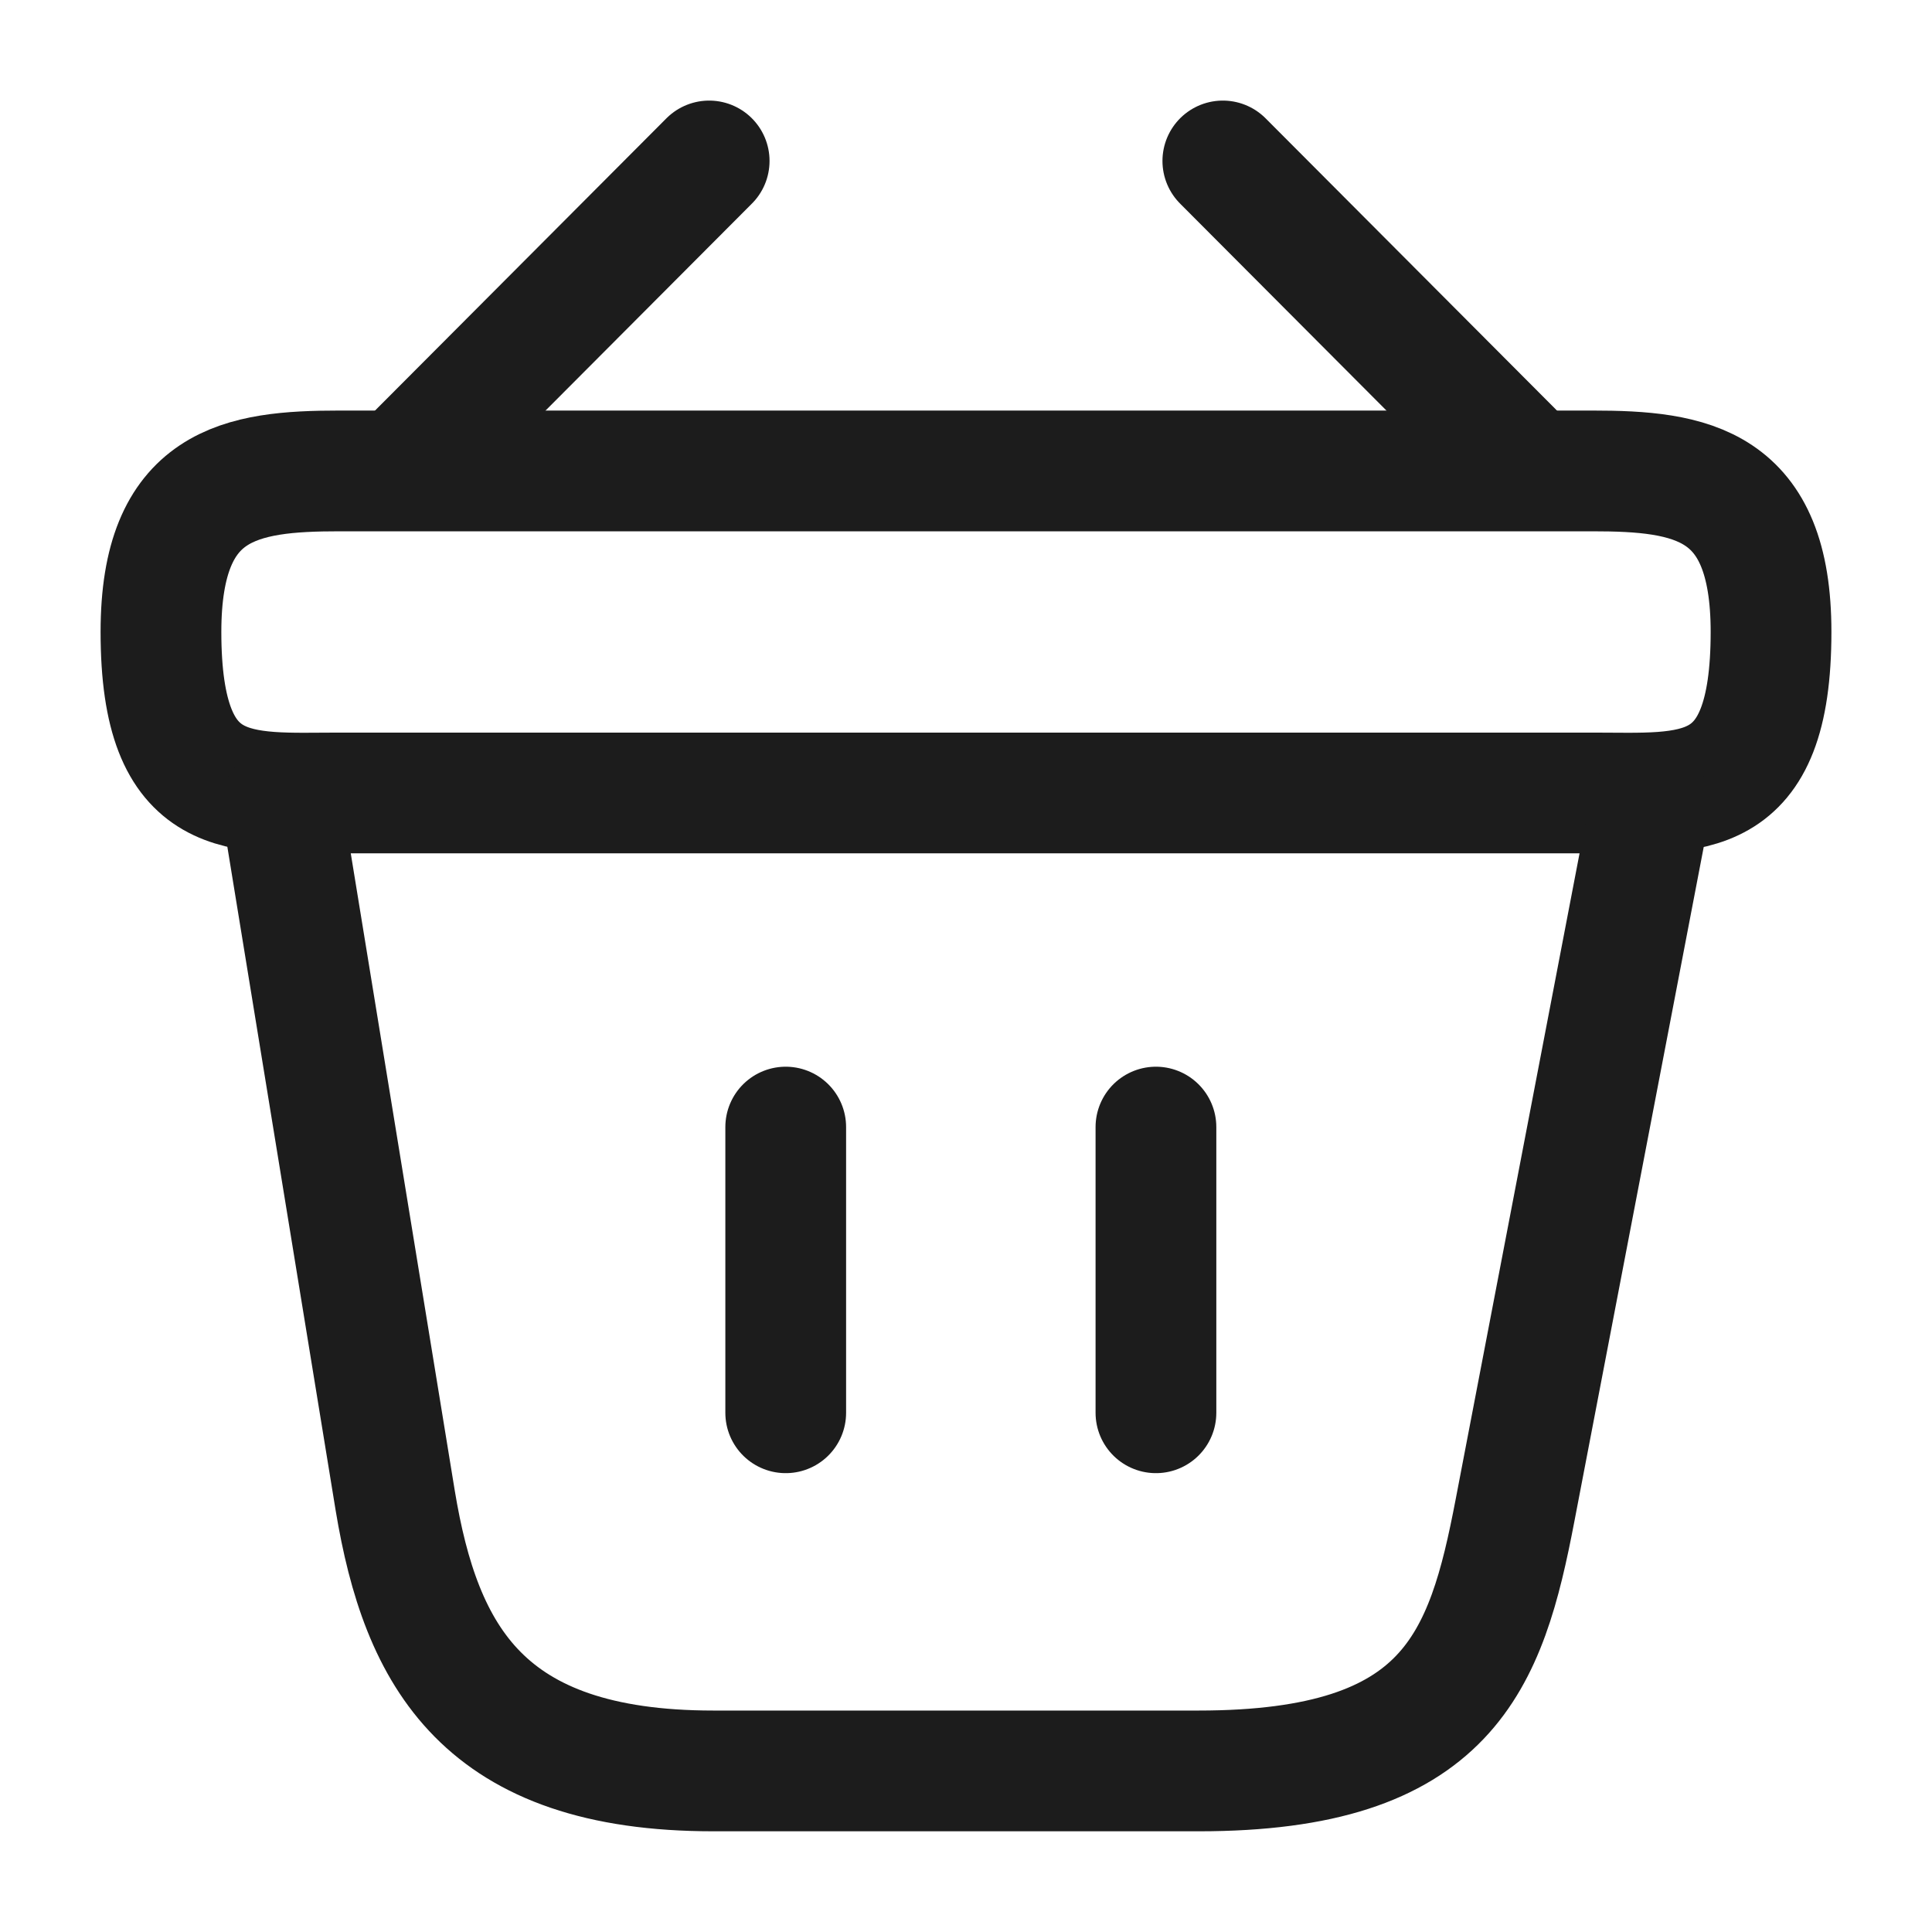
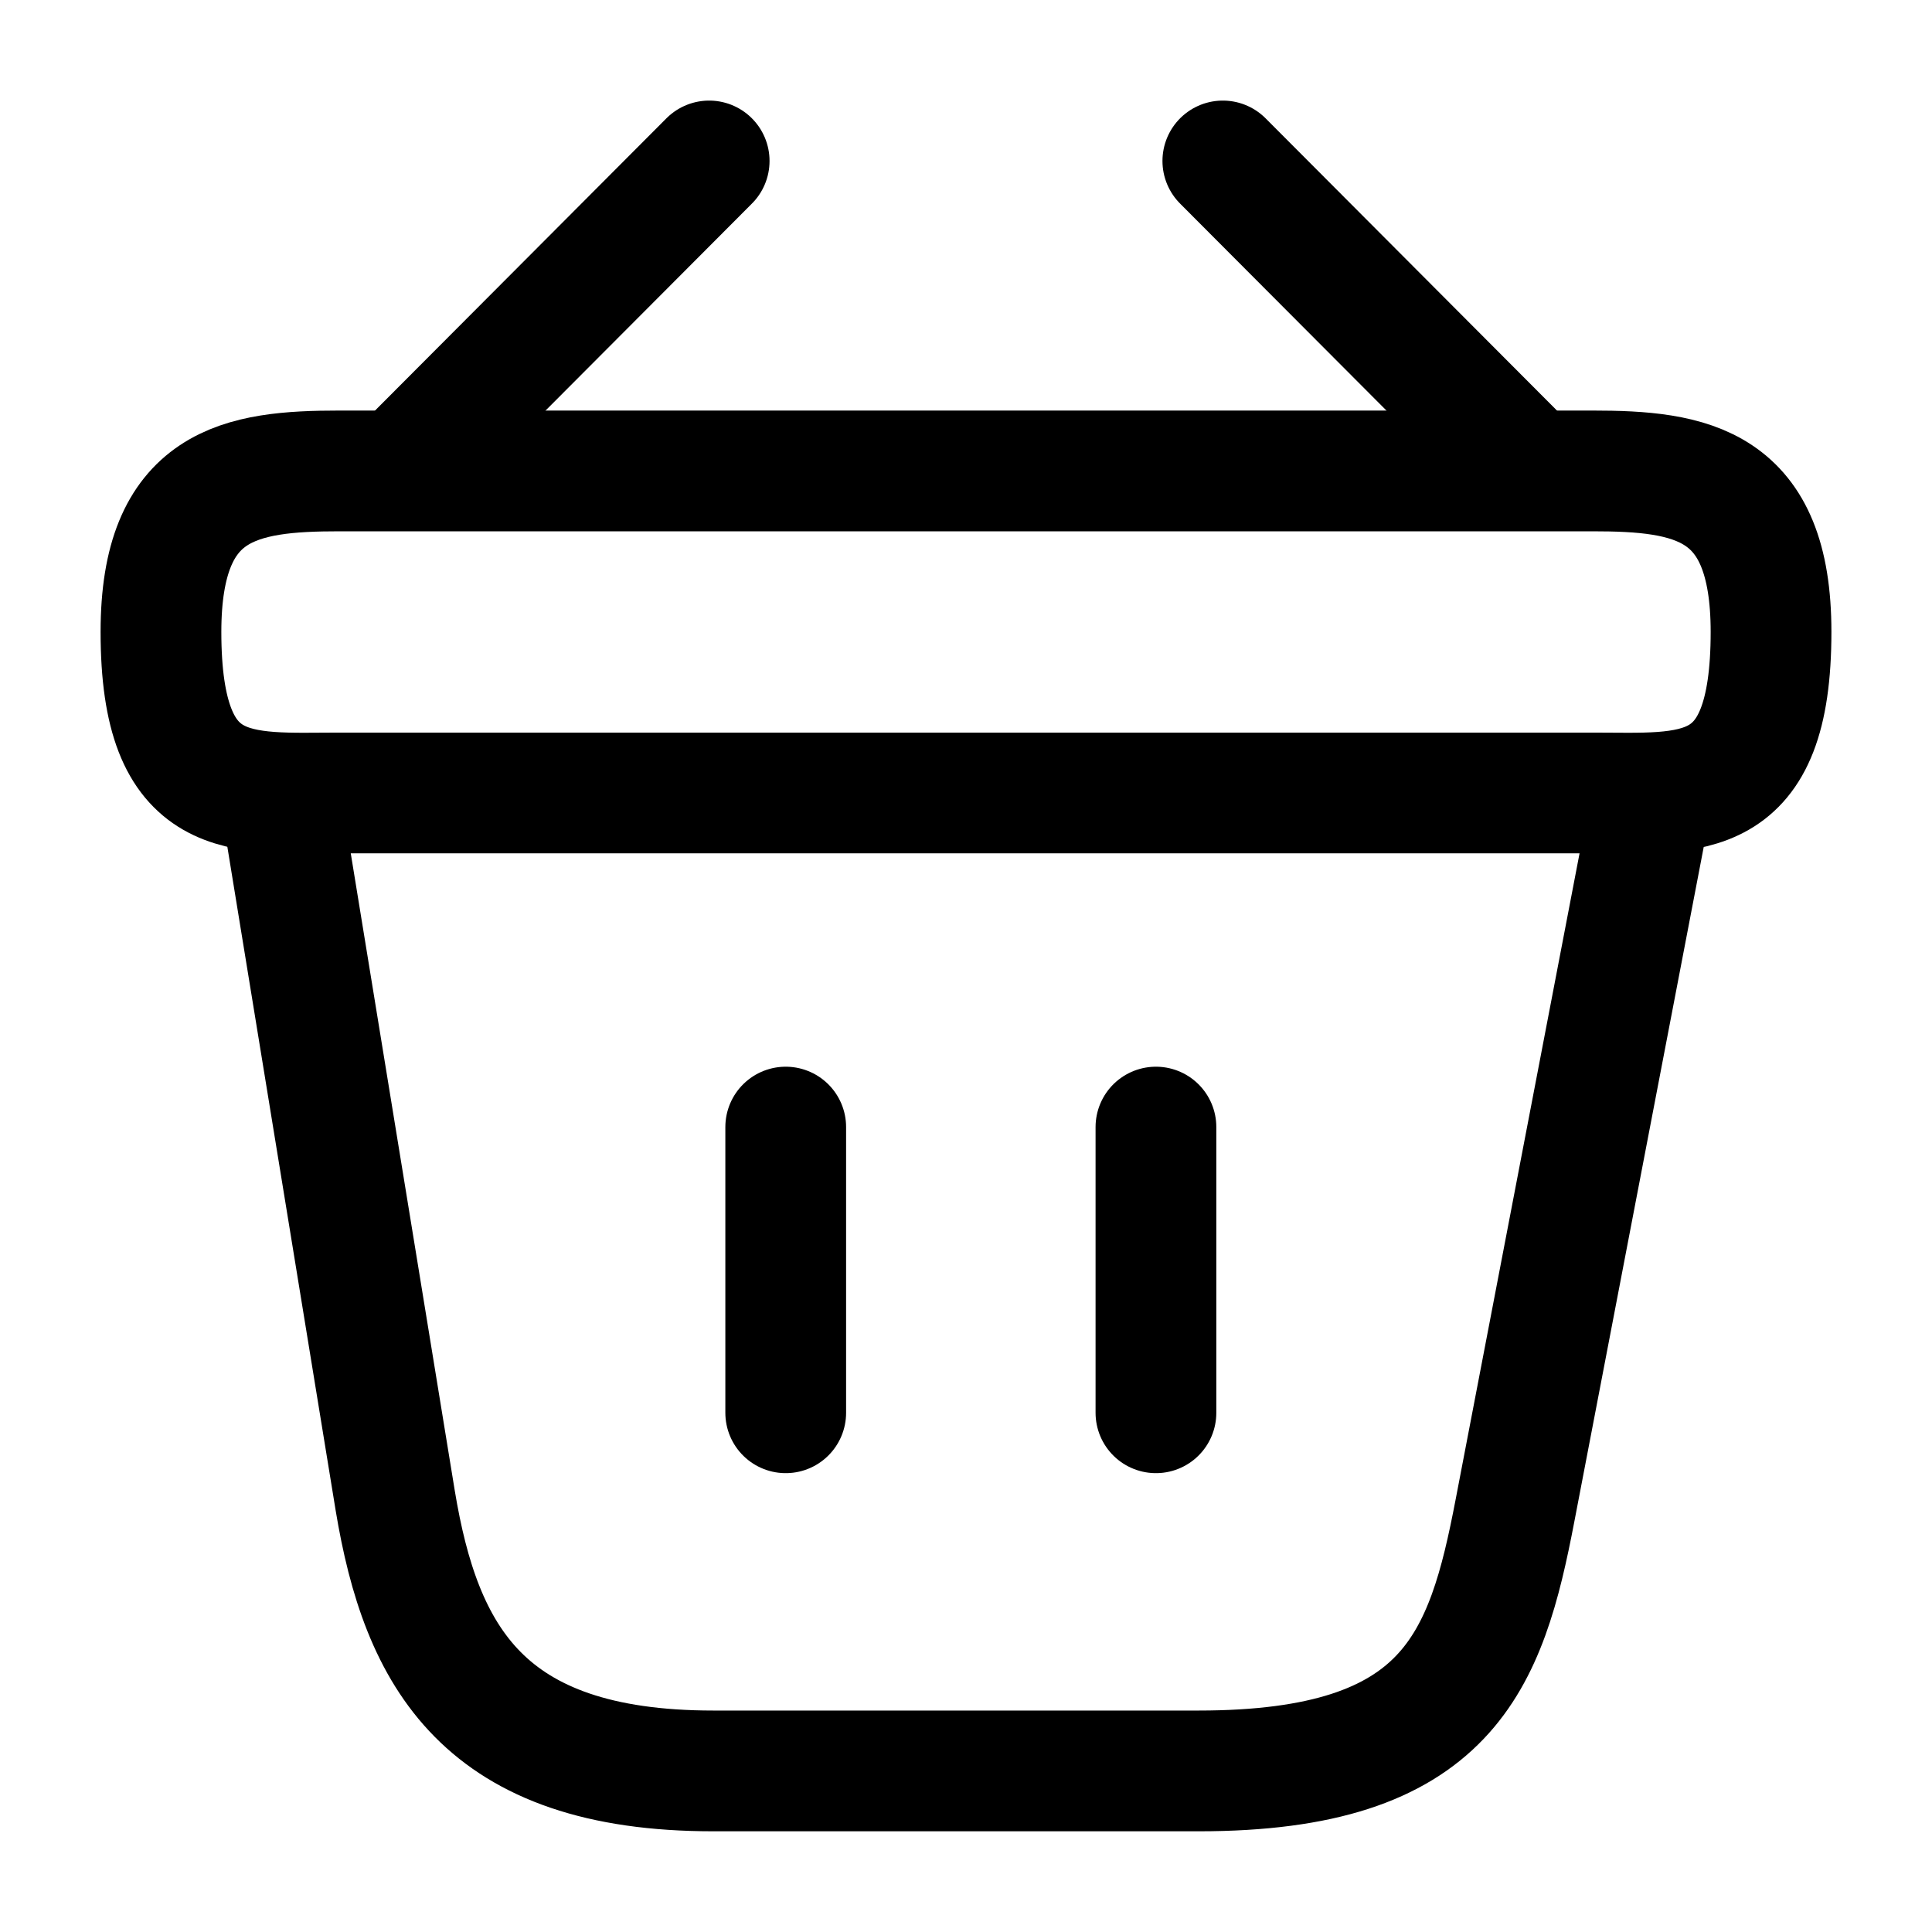
<svg xmlns="http://www.w3.org/2000/svg" width="16" height="16" viewBox="0 0 16 16" fill="none">
-   <path d="M5.873 1.333L3.46 3.753" stroke="#1C1C1C" stroke-miterlimit="10" stroke-linecap="round" stroke-linejoin="round" />
-   <path d="M10.127 1.333L12.54 3.753" stroke="#1C1C1C" stroke-miterlimit="10" stroke-linecap="round" stroke-linejoin="round" />
-   <path d="M1.333 5.233C1.333 4 1.993 3.9 2.813 3.9H13.187C14.007 3.9 14.667 4 14.667 5.233C14.667 6.667 14.007 6.567 13.187 6.567H2.813C1.993 6.567 1.333 6.667 1.333 5.233Z" stroke="#1C1C1C" />
-   <path d="M6.507 9.334V11.7" stroke="#1C1C1C" stroke-linecap="round" />
-   <path d="M9.573 9.334V11.7" stroke="#1C1C1C" stroke-linecap="round" />
-   <path d="M2.333 6.667L3.273 12.427C3.487 13.72 4 14.666 5.907 14.666H9.927C12 14.666 12.307 13.76 12.547 12.507L13.667 6.667" stroke="#1C1C1C" stroke-linecap="round" />
+   <path d="M5.873 1.333L3.46 3.753" stroke="currentColor" stroke-miterlimit="10" stroke-linecap="round" stroke-linejoin="round" />
+   <path d="M10.127 1.333L12.54 3.753" stroke="currentColor" stroke-miterlimit="10" stroke-linecap="round" stroke-linejoin="round" />
+   <path d="M1.333 5.233C1.333 4 1.993 3.9 2.813 3.9H13.187C14.007 3.9 14.667 4 14.667 5.233C14.667 6.667 14.007 6.567 13.187 6.567H2.813C1.993 6.567 1.333 6.667 1.333 5.233Z" stroke="currentColor" />
+   <path d="M6.507 9.334V11.7" stroke="currentColor" stroke-linecap="round" />
+   <path d="M9.573 9.334V11.7" stroke="currentColor" stroke-linecap="round" />
+   <path d="M2.333 6.667L3.273 12.427C3.487 13.72 4 14.666 5.907 14.666H9.927C12 14.666 12.307 13.76 12.547 12.507L13.667 6.667" stroke="currentColor" stroke-linecap="round" />
</svg>
